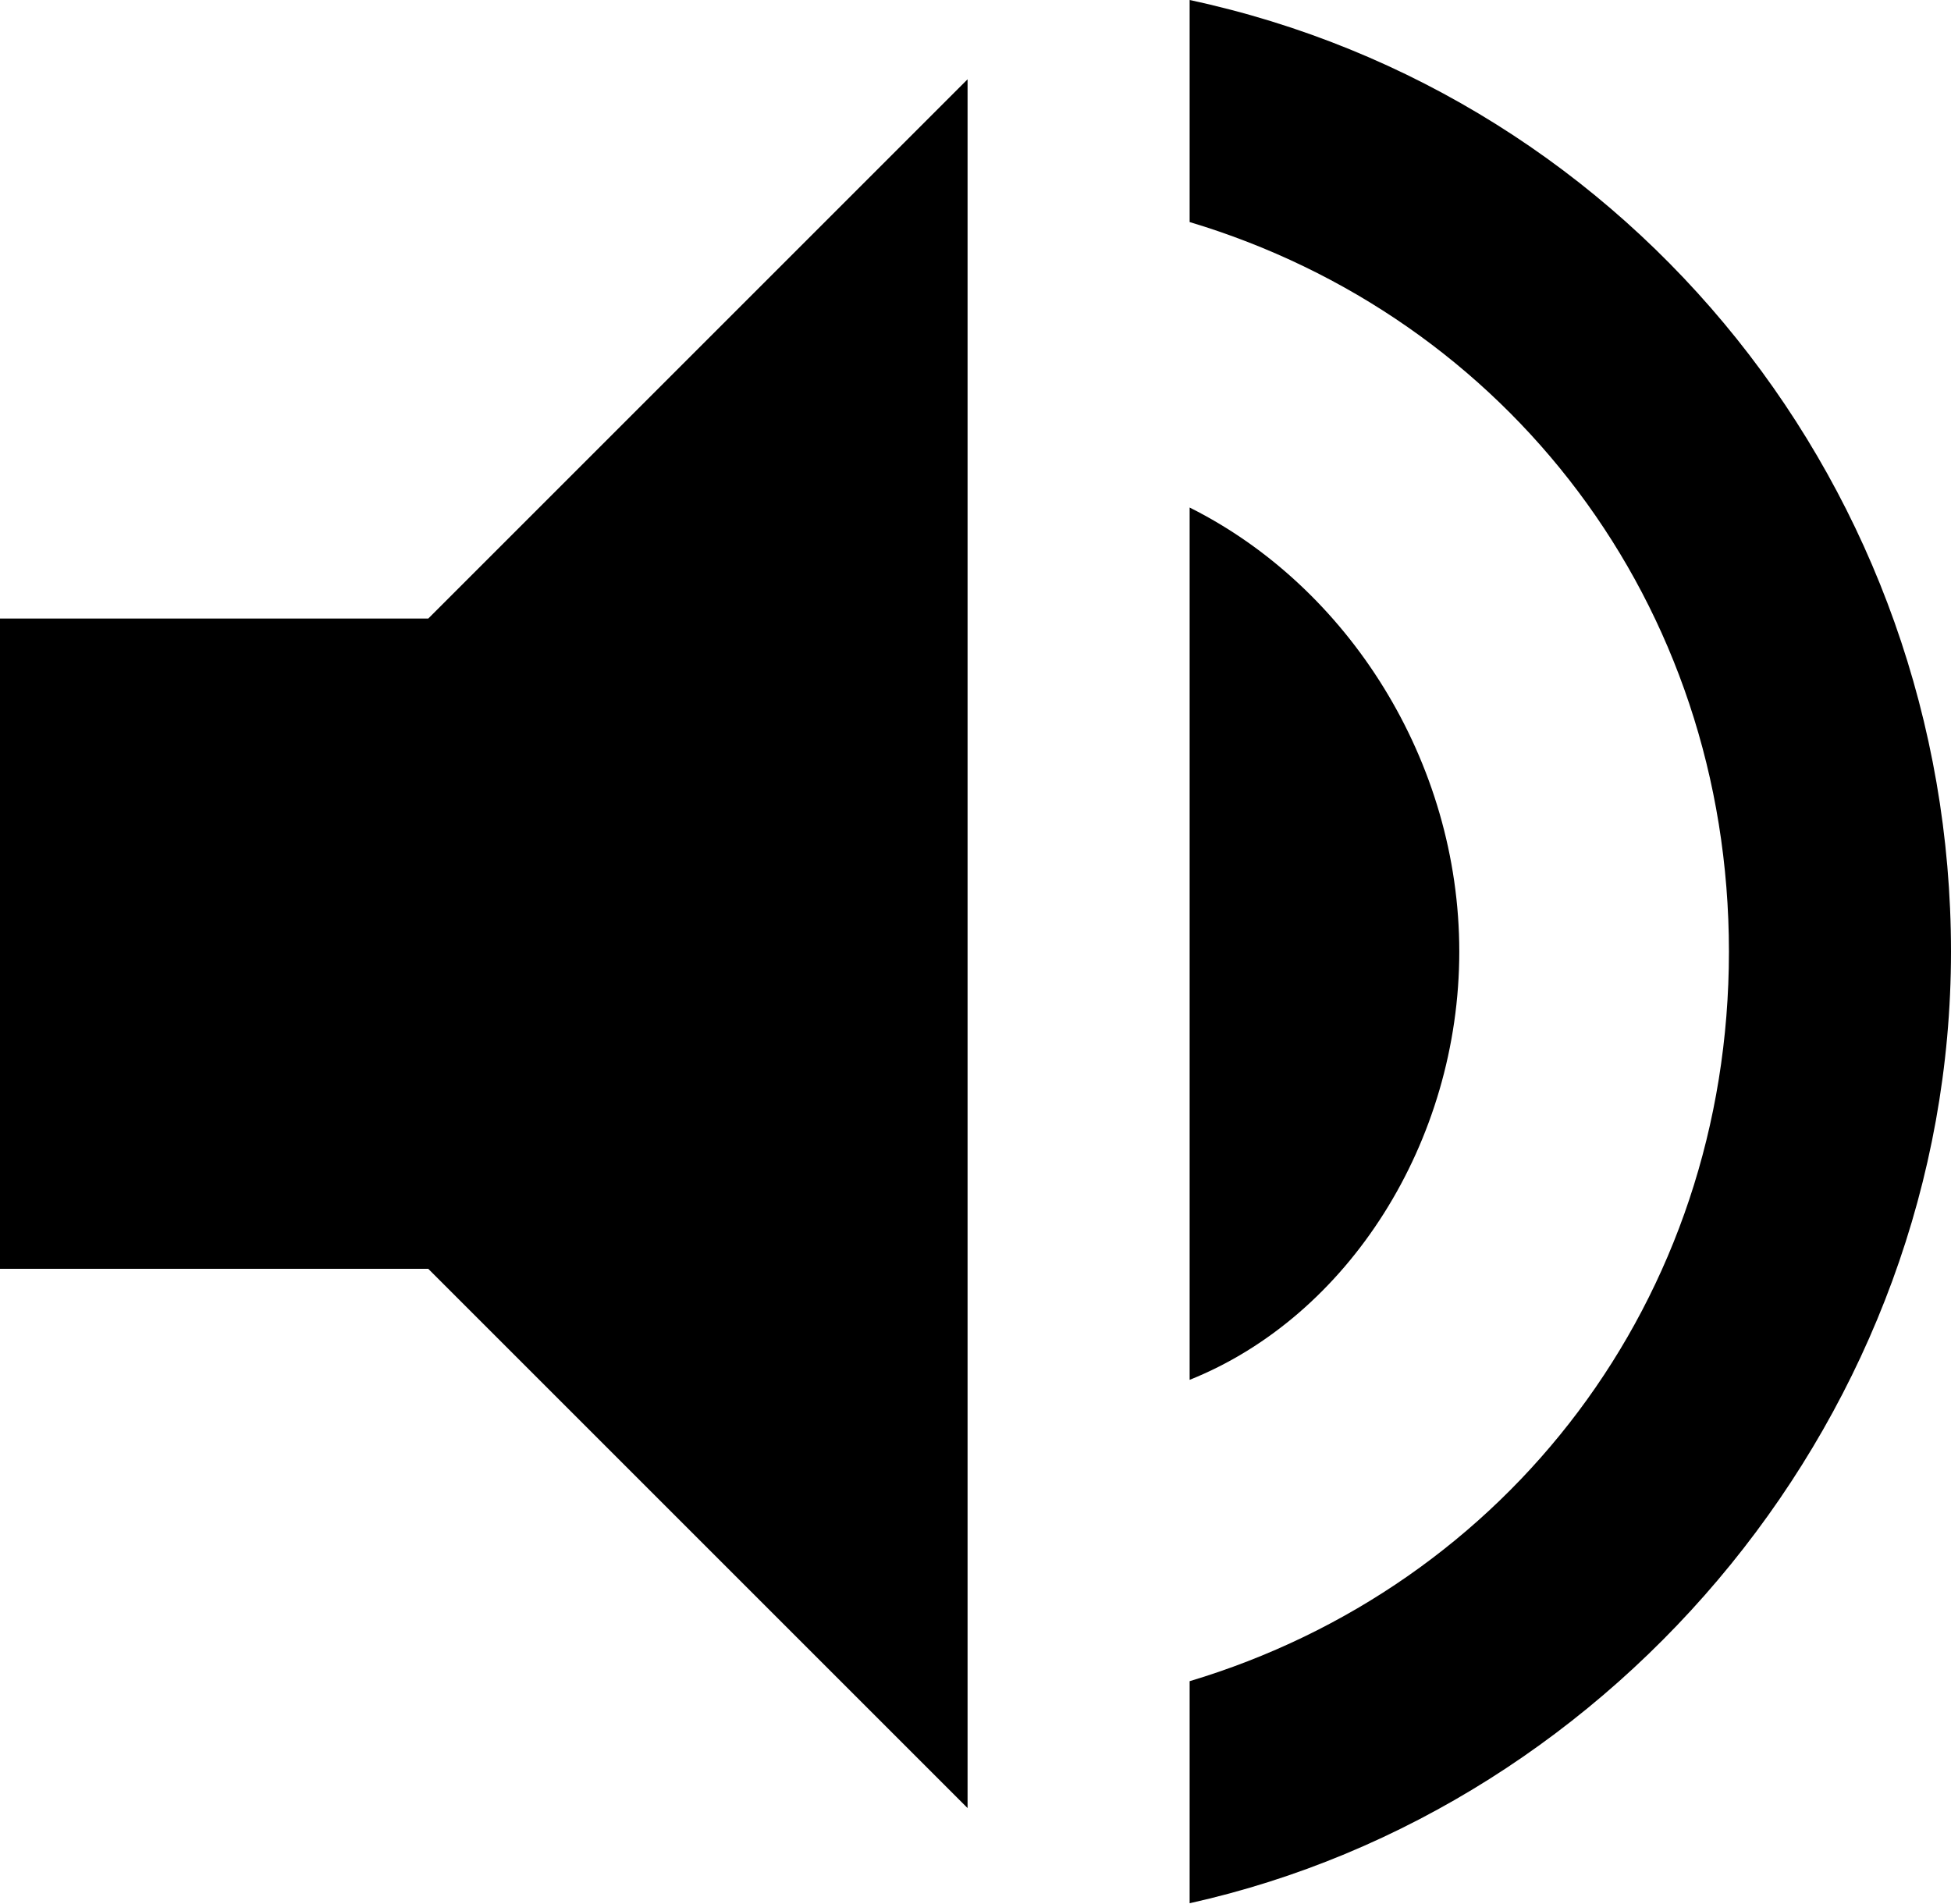
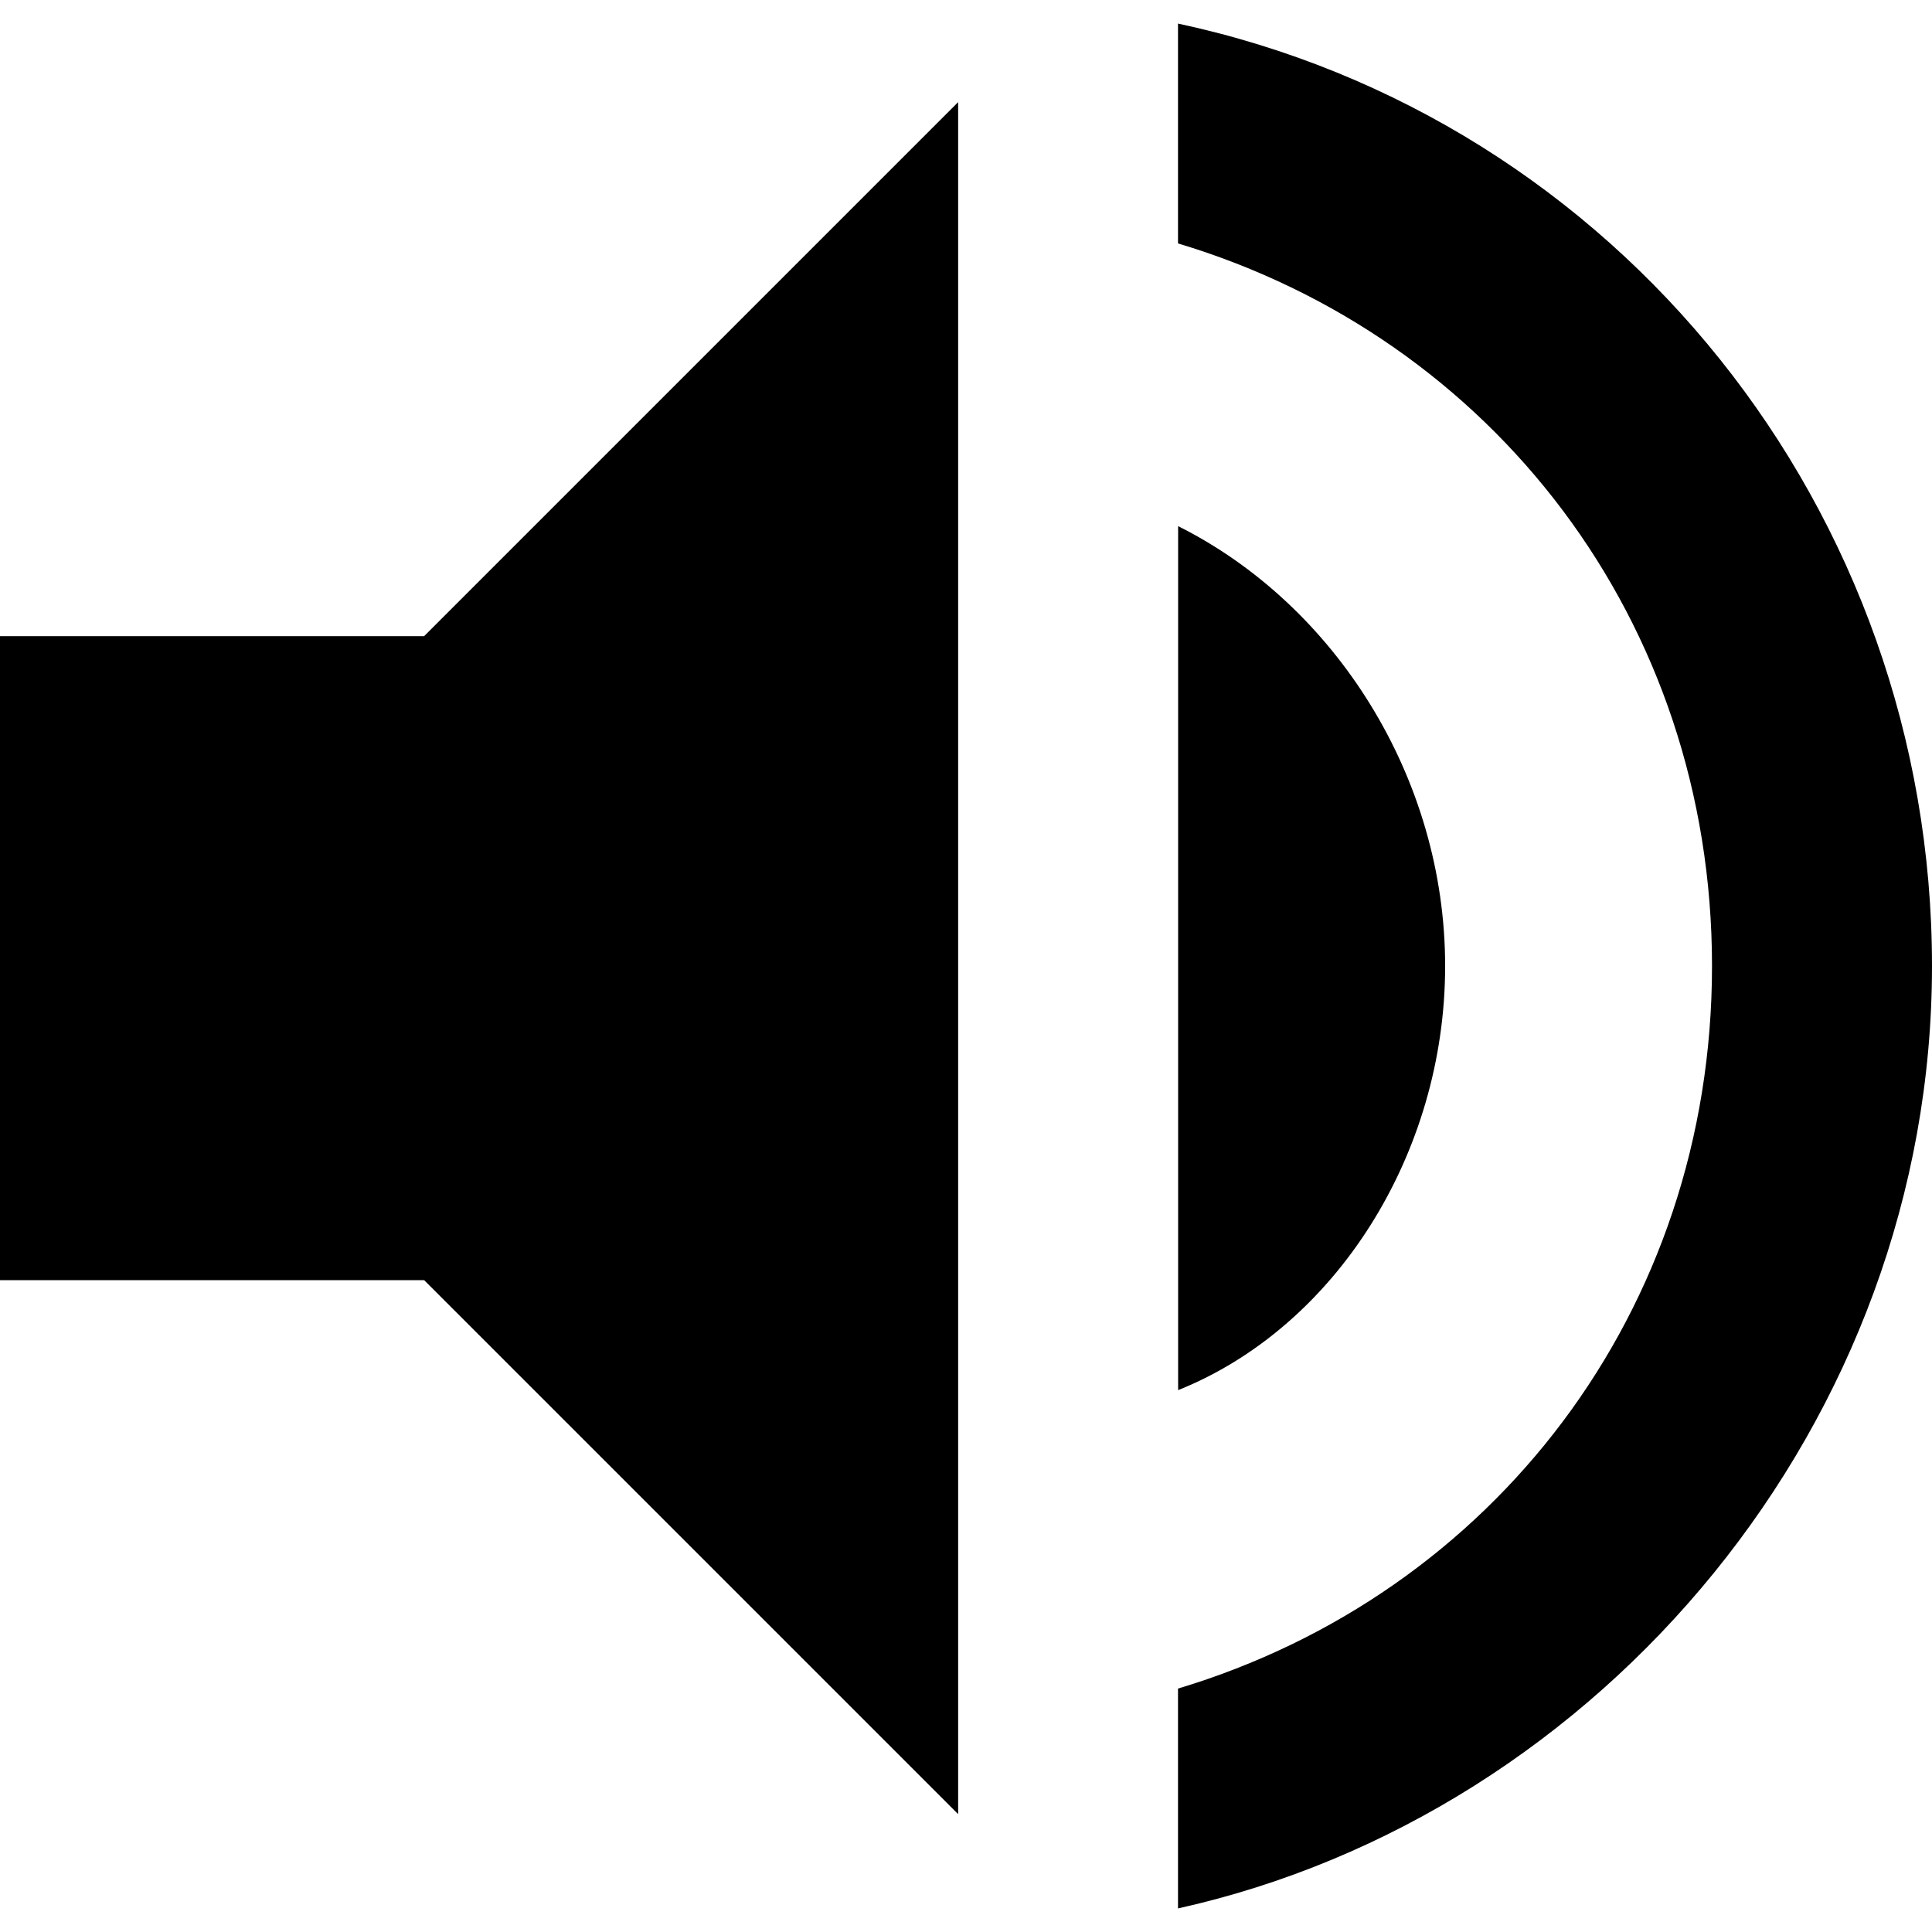
- <svg xmlns="http://www.w3.org/2000/svg" version="1.2" baseProfile="tiny" id="Layer_1" x="0px" y="0px" viewBox="0 0 12.3 12" xml:space="preserve" height="15px" class="Icon--mute" v-if="localVolume &gt; 0">
-   <path fill="black" d="M0,3.9v4.1h2.7l3.4,3.4V0.5L2.7,3.9H0z M9.2,6c0-1.2-0.7-2.3-1.7-2.8v5.5C8.5,8.3,9.2,7.2,9.2,6z M7.5,0v1.4 c2,0.6,3.4,2.4,3.4,4.6s-1.4,4-3.4,4.6V12c2.7-0.6,4.8-3.1,4.8-6S10.3,0.6,7.5,0z" />
+ <svg xmlns="http://www.w3.org/2000/svg" version="1.2" id="Layer_1" x="0px" y="0px" viewBox="0 0 15 12" xml:space="preserve" height="15" class="Icon--mute" v-if="localVolume &gt; 0" width="15">
+   <defs id="defs139" />
+   <path fill="#000000" d="m 0,3.439 v 5 H 3.293 L 7.439,12.585 V -0.707 L 3.293,3.439 Z m 11.22,2.561 c 0,-1.463 -0.854,-2.805 -2.073,-3.415 V 9.293 C 10.366,8.805 11.22,7.463 11.22,6 Z M 9.146,-1.317 v 1.707 c 2.439,0.732 4.146,2.927 4.146,5.61 0,2.683 -1.707,4.878 -4.146,5.61 v 1.707 C 12.439,12.585 15,9.537 15,6 15,2.463 12.561,-0.585 9.146,-1.317 Z" id="path134" style="stroke-width:1" />
</svg>
